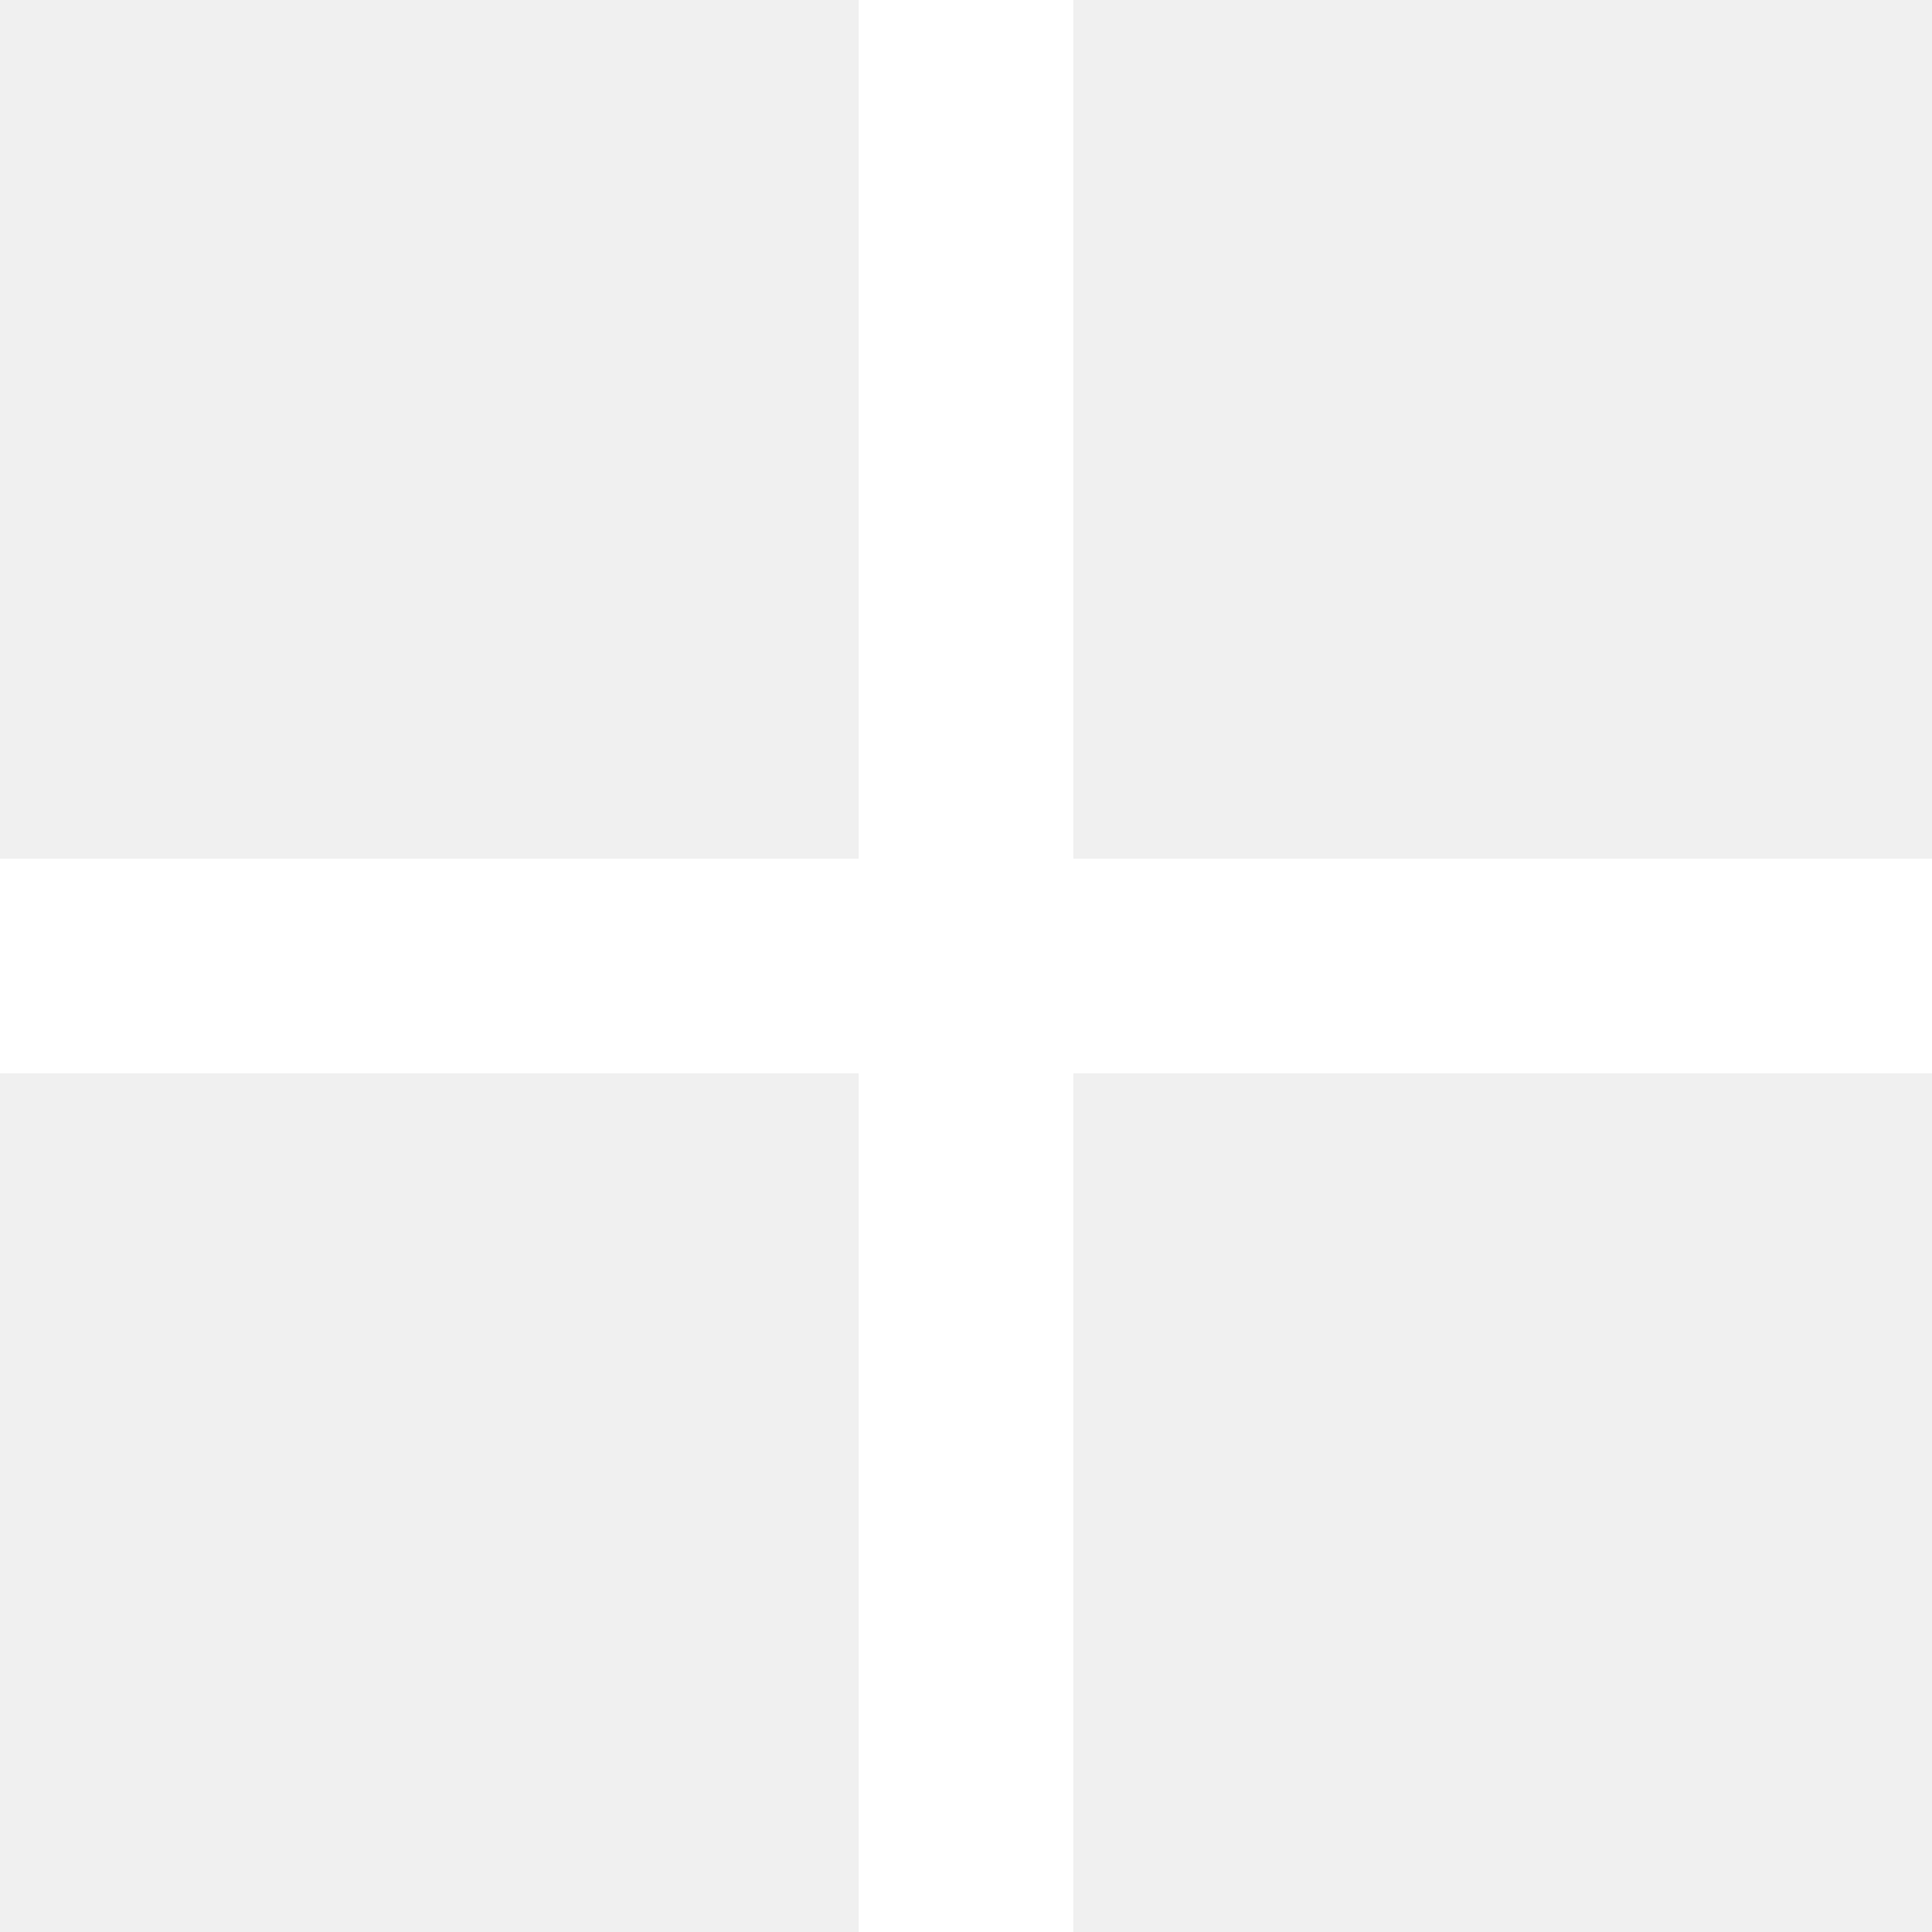
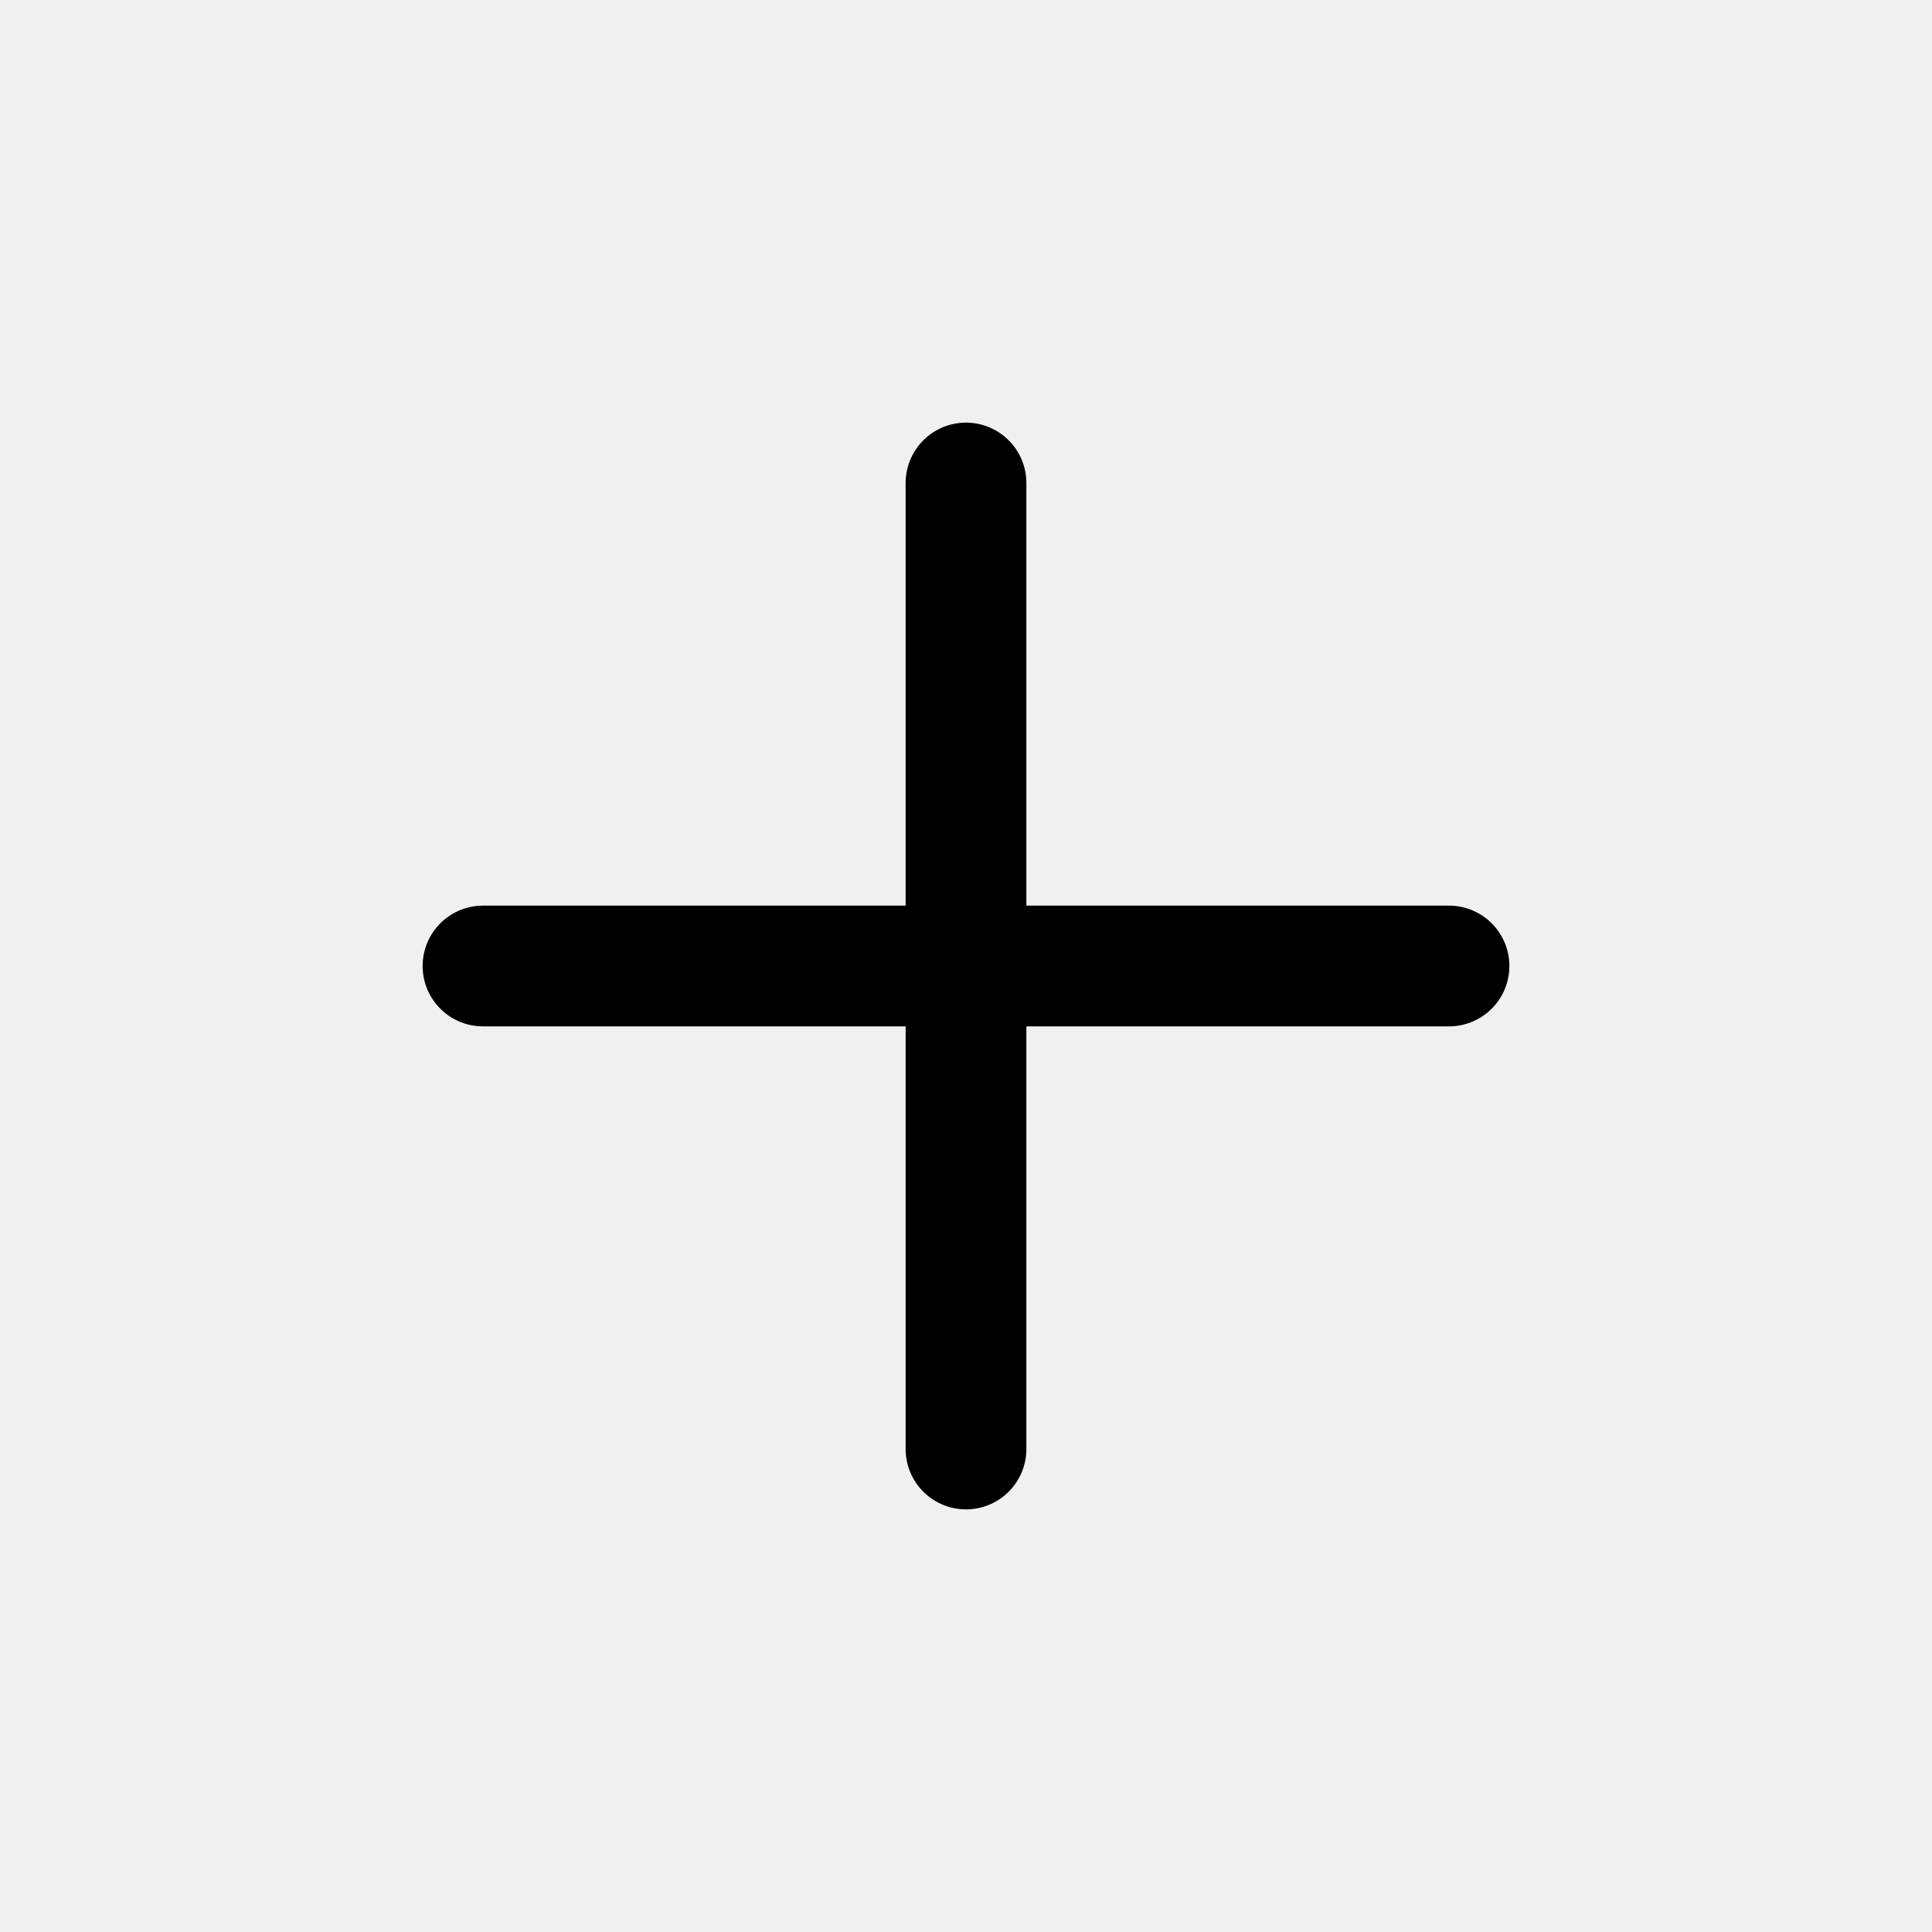
- <svg xmlns="http://www.w3.org/2000/svg" viewBox="0 0 18 18" fill="currentColor">
-   <line x1="9" y1="4.37114e-08" x2="9" y2="18" stroke="white" stroke-width="2" />
-   <line y1="9" x2="18" y2="9" stroke="white" stroke-width="2" />
+ <svg xmlns="http://www.w3.org/2000/svg" fill="none" viewBox="0 0 24 24" stroke-width="1.5" stroke="currentColor" class="w-6 h-6">
+   <path stroke-linecap="round" stroke-linejoin="round" d="M12 6v12m6-6H6" />
</svg>
